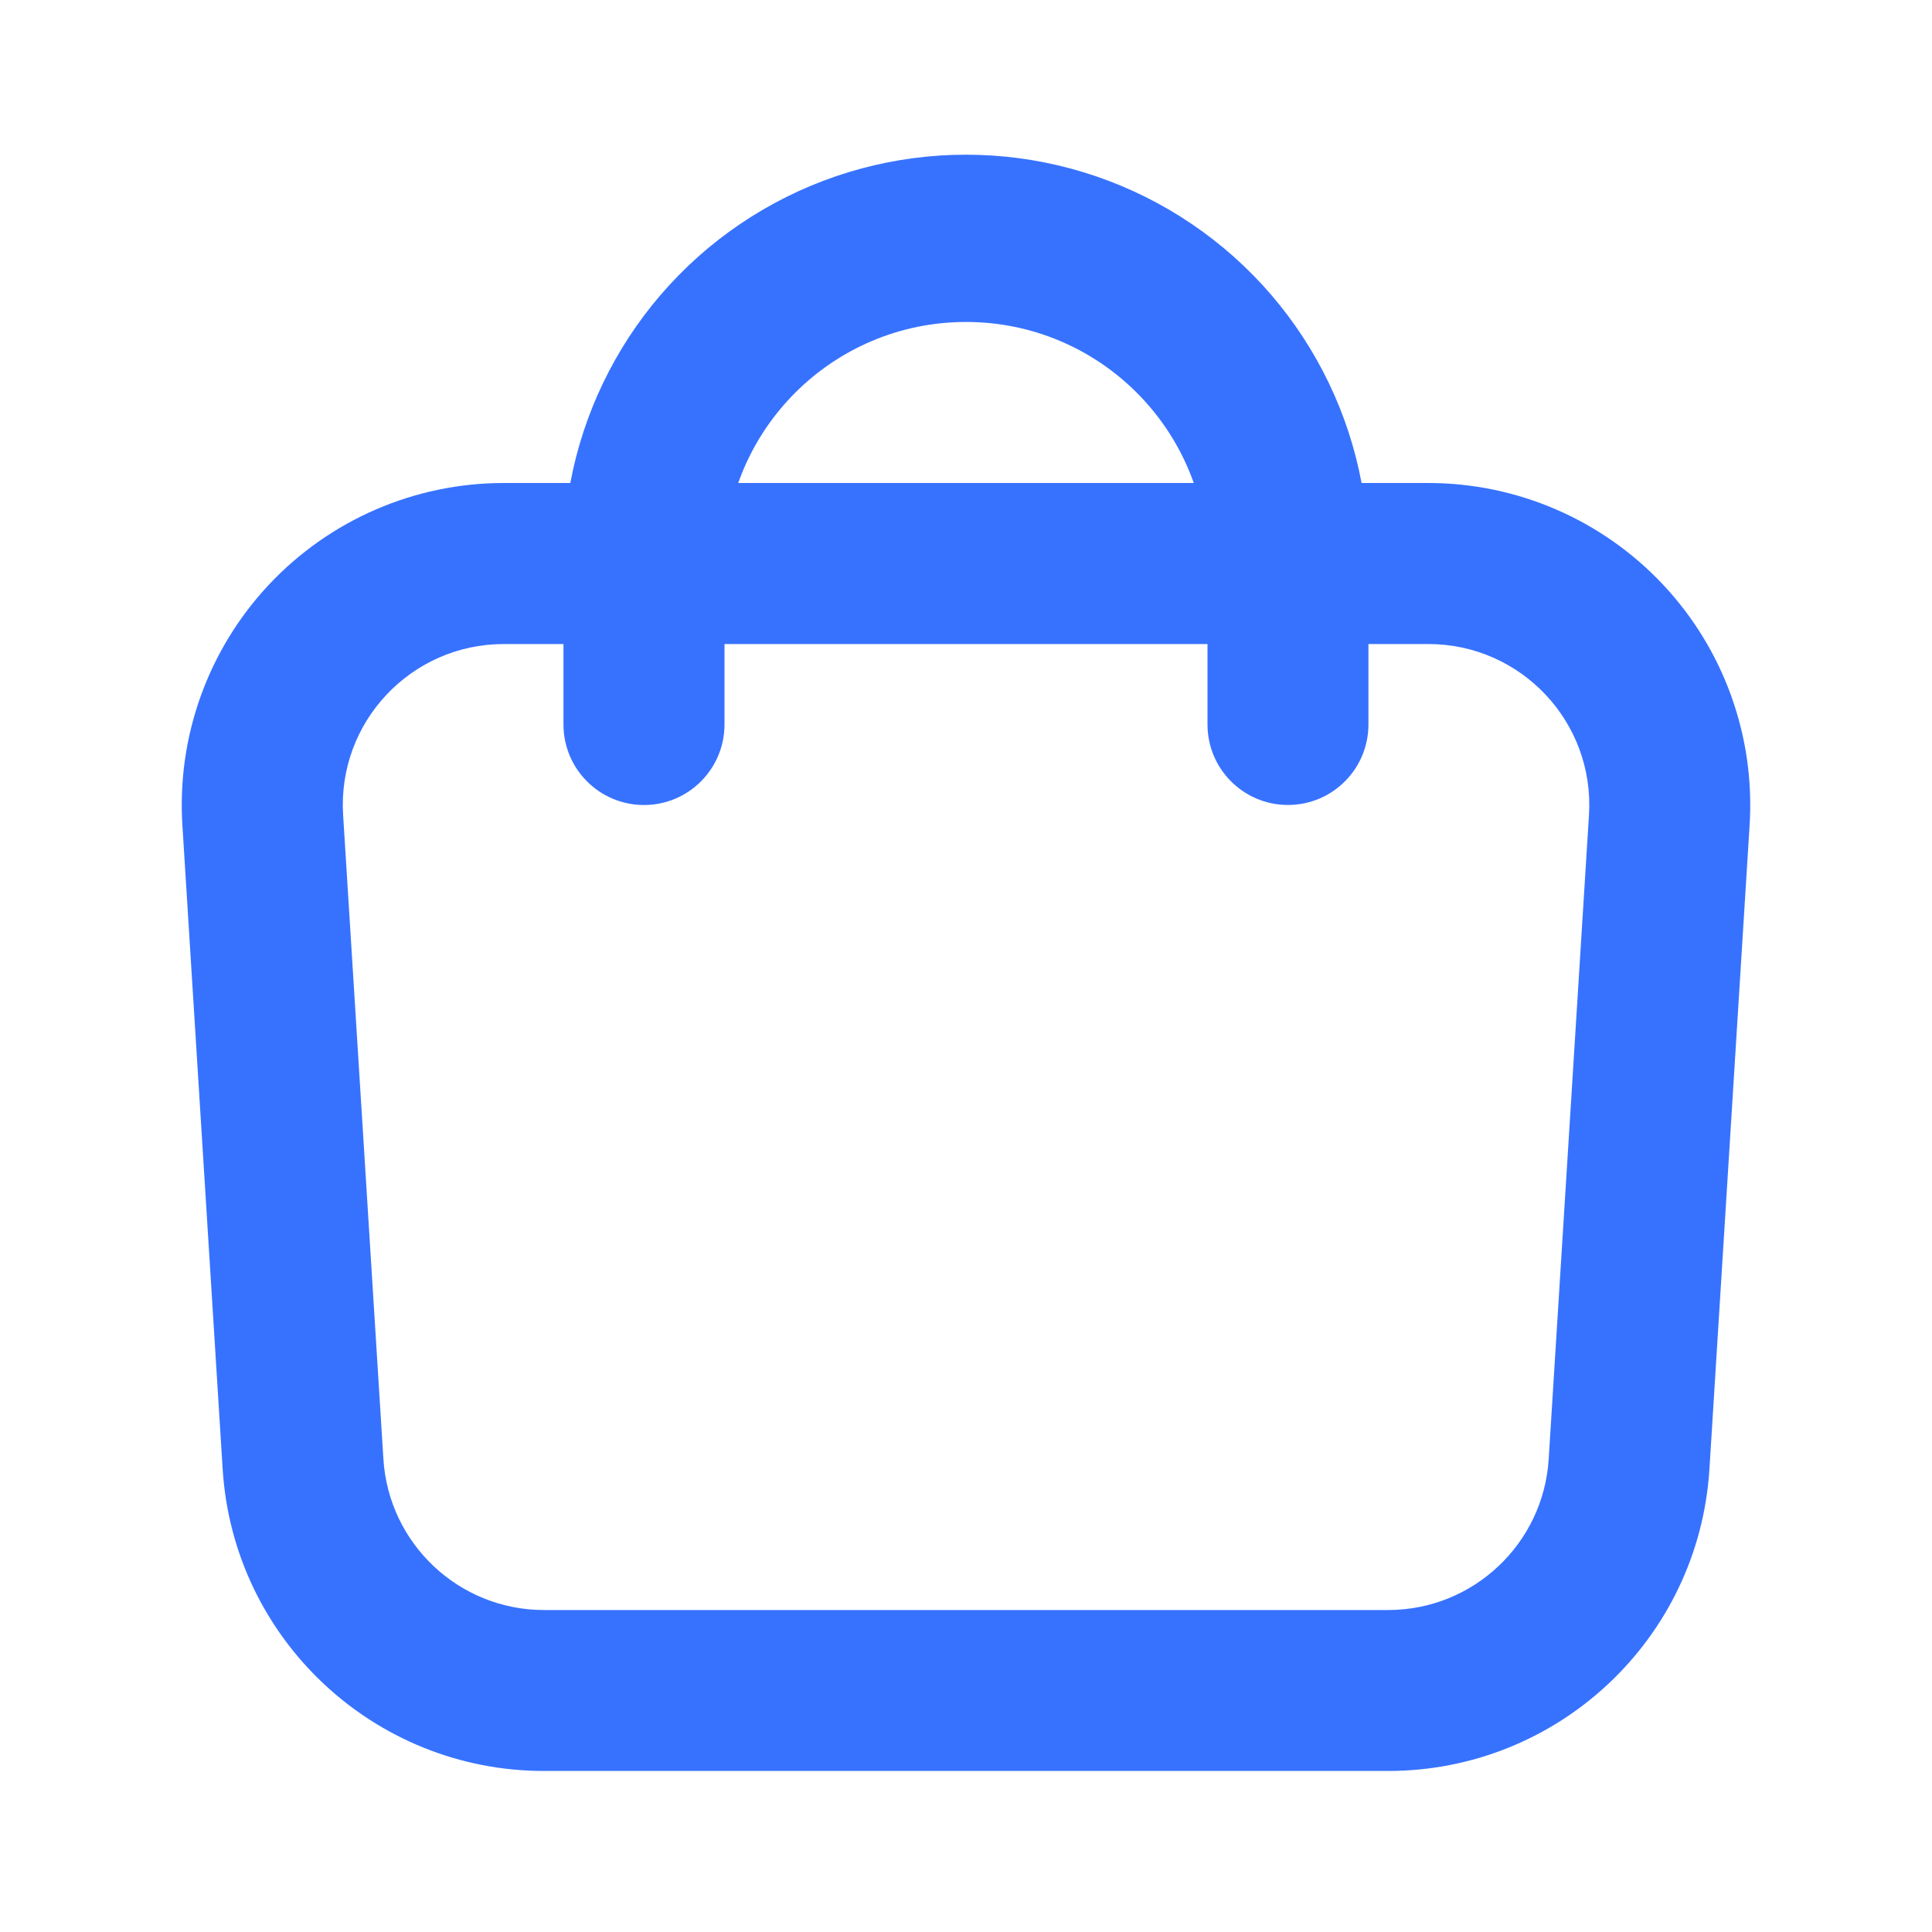
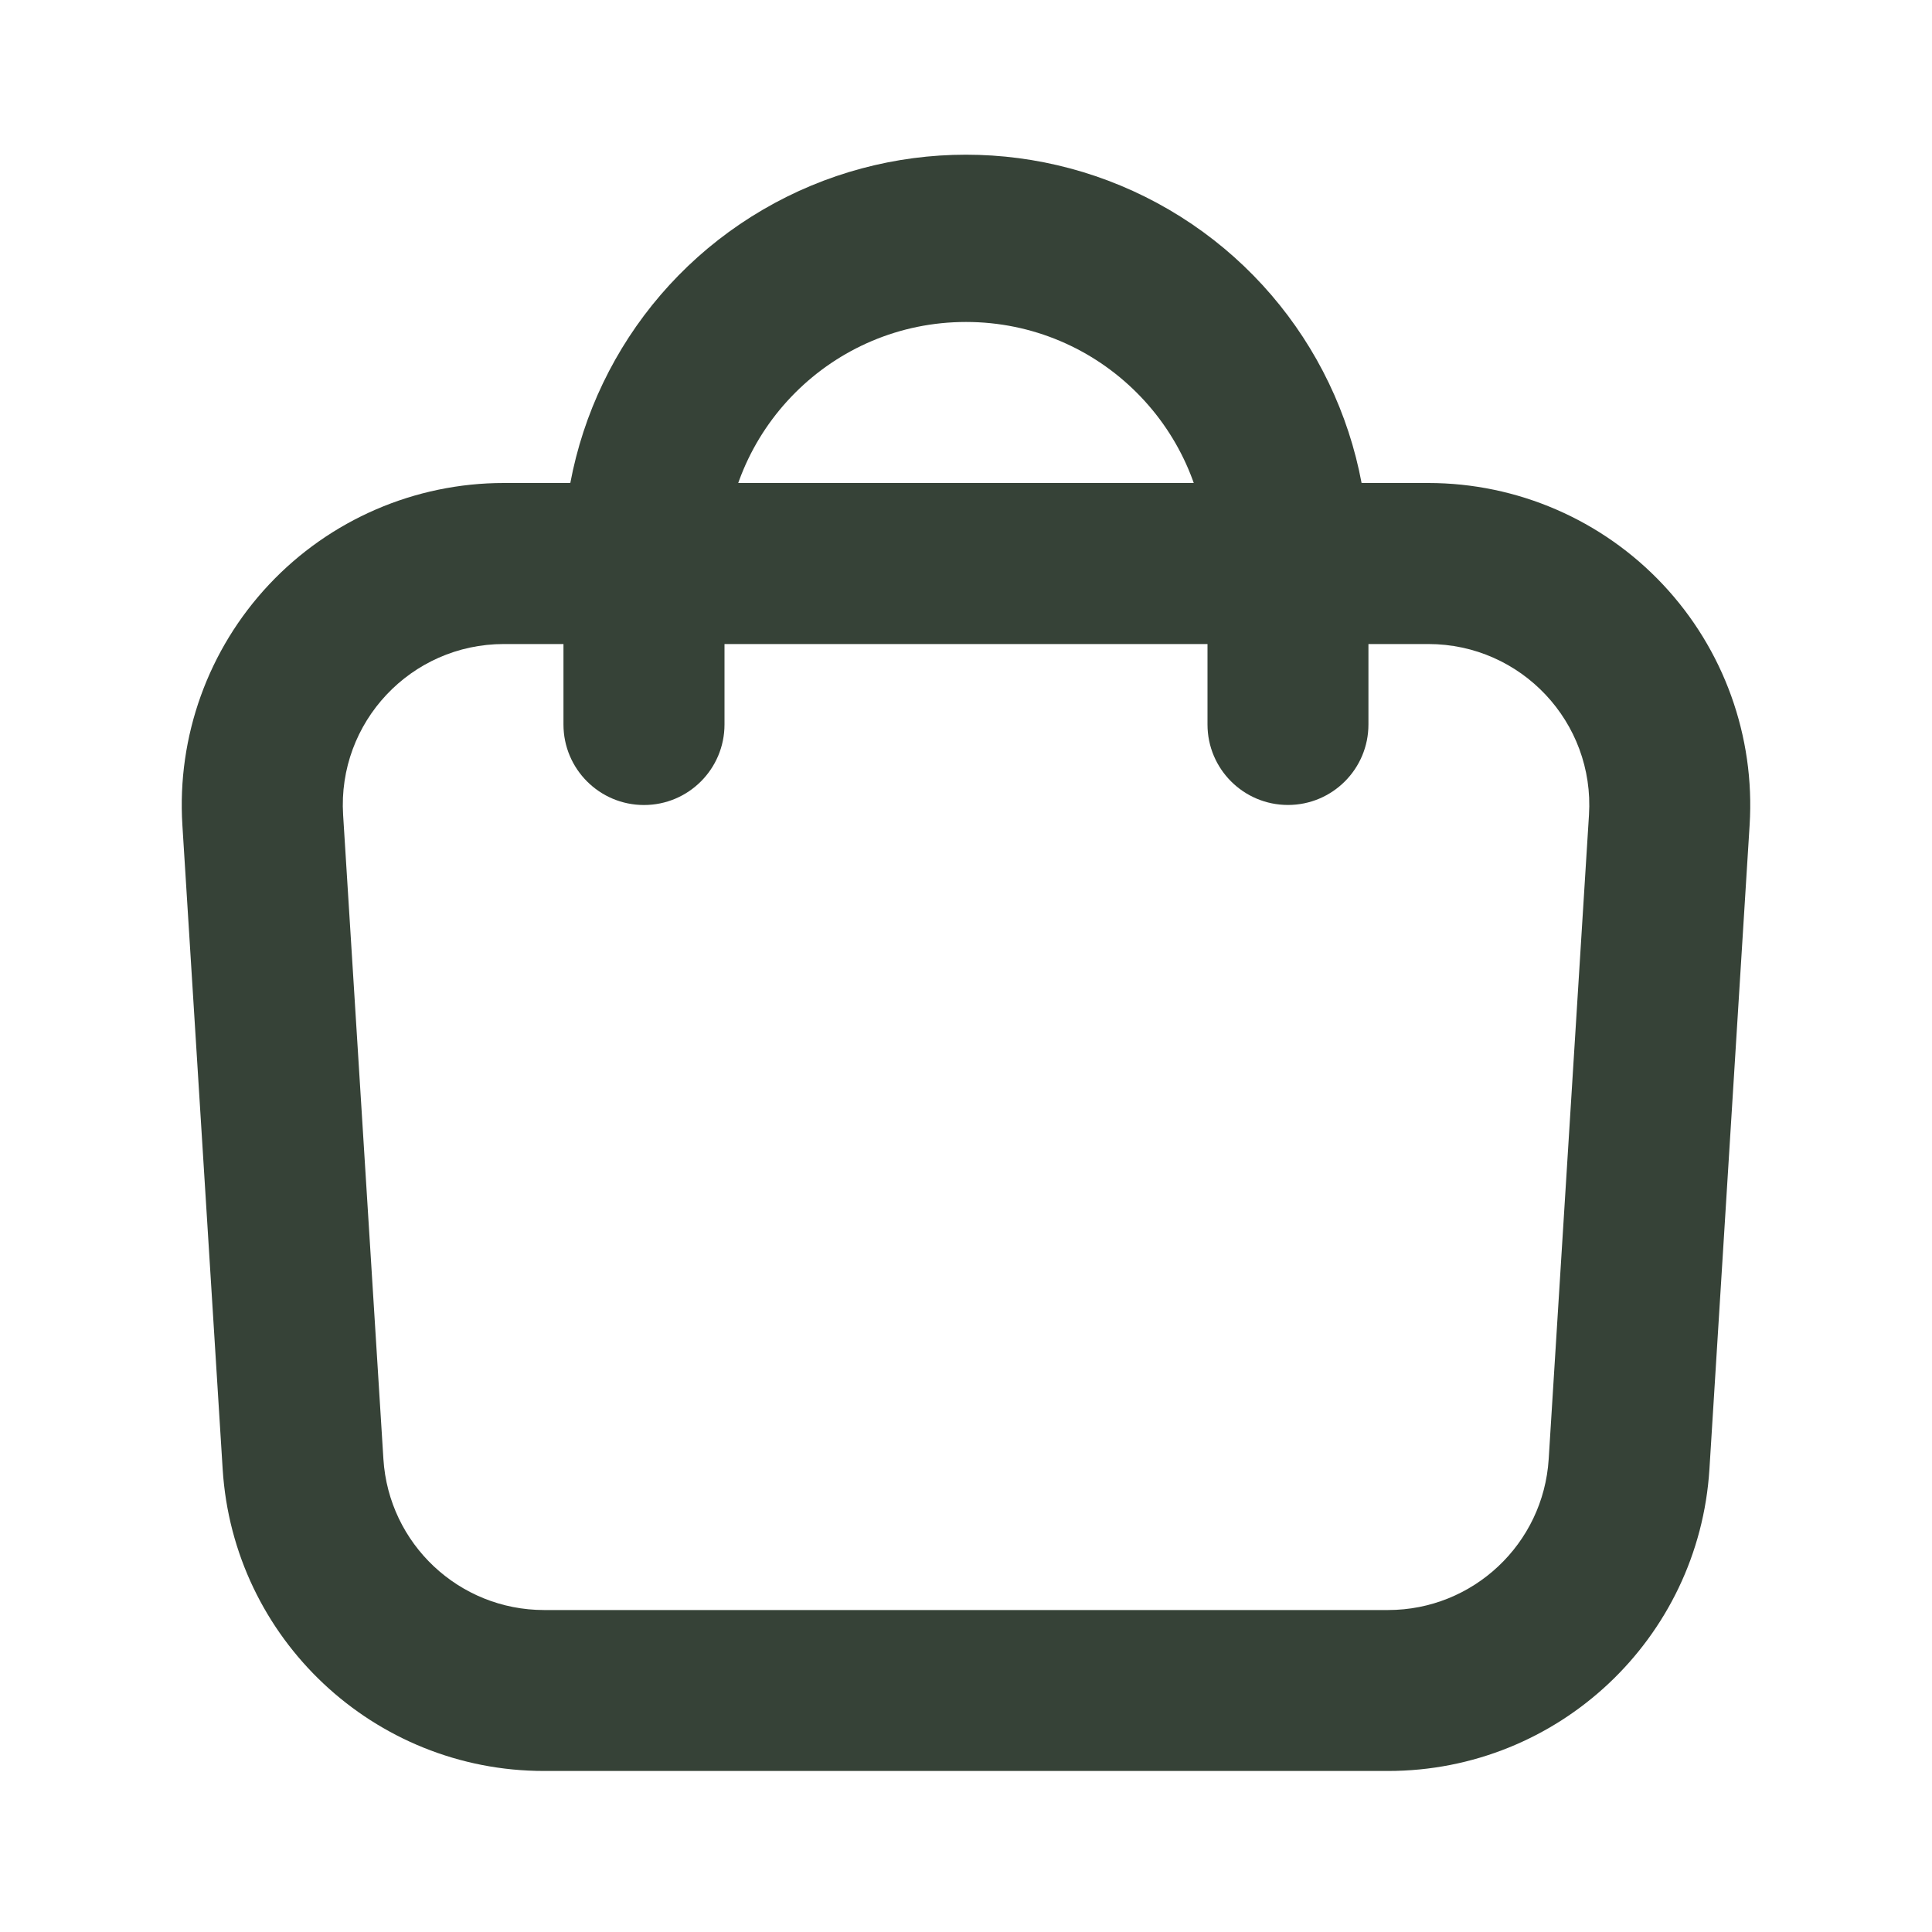
<svg xmlns="http://www.w3.org/2000/svg" width="20" height="20" viewBox="0 0 20 20" class="fill-current">
-   <path fill="#3772FF" fill-rule="evenodd" clip-rule="evenodd" d="M14.786 6.667h-9.57c-.962 0-1.724.81-1.664 1.77l.417 6.667a1.667 1.667 0 0 0 1.663 1.563h8.737c.88 0 1.608-.685 1.663-1.563l.417-6.667c.06-.96-.702-1.77-1.663-1.77zM5.216 5a3.333 3.333 0 0 0-3.328 3.541l.417 6.667a3.333 3.333 0 0 0 3.327 3.125h8.737a3.333 3.333 0 0 0 3.327-3.125l.416-6.667A3.333 3.333 0 0 0 14.787 5h-9.57z" />
-   <path fill="#3772FF" fill-rule="evenodd" clip-rule="evenodd" d="M5.833 5.833a4.167 4.167 0 1 1 8.333 0V7.5a.833.833 0 0 1-1.666 0V5.833a2.5 2.5 0 0 0-5 0V7.5a.833.833 0 0 1-1.667 0V5.833z" />
+   <path fill="#364237" fill-rule="evenodd" clip-rule="evenodd" d="M14.786 6.667h-9.57c-.962 0-1.724.81-1.664 1.77l.417 6.667a1.667 1.667 0 0 0 1.663 1.563h8.737c.88 0 1.608-.685 1.663-1.563l.417-6.667c.06-.96-.702-1.77-1.663-1.77zM5.216 5a3.333 3.333 0 0 0-3.328 3.541l.417 6.667a3.333 3.333 0 0 0 3.327 3.125h8.737a3.333 3.333 0 0 0 3.327-3.125l.416-6.667A3.333 3.333 0 0 0 14.787 5h-9.57z" />
+   <path fill="#364237" fill-rule="evenodd" clip-rule="evenodd" d="M5.833 5.833a4.167 4.167 0 1 1 8.333 0V7.5a.833.833 0 0 1-1.666 0V5.833a2.5 2.5 0 0 0-5 0V7.5a.833.833 0 0 1-1.667 0V5.833z" />
</svg>
